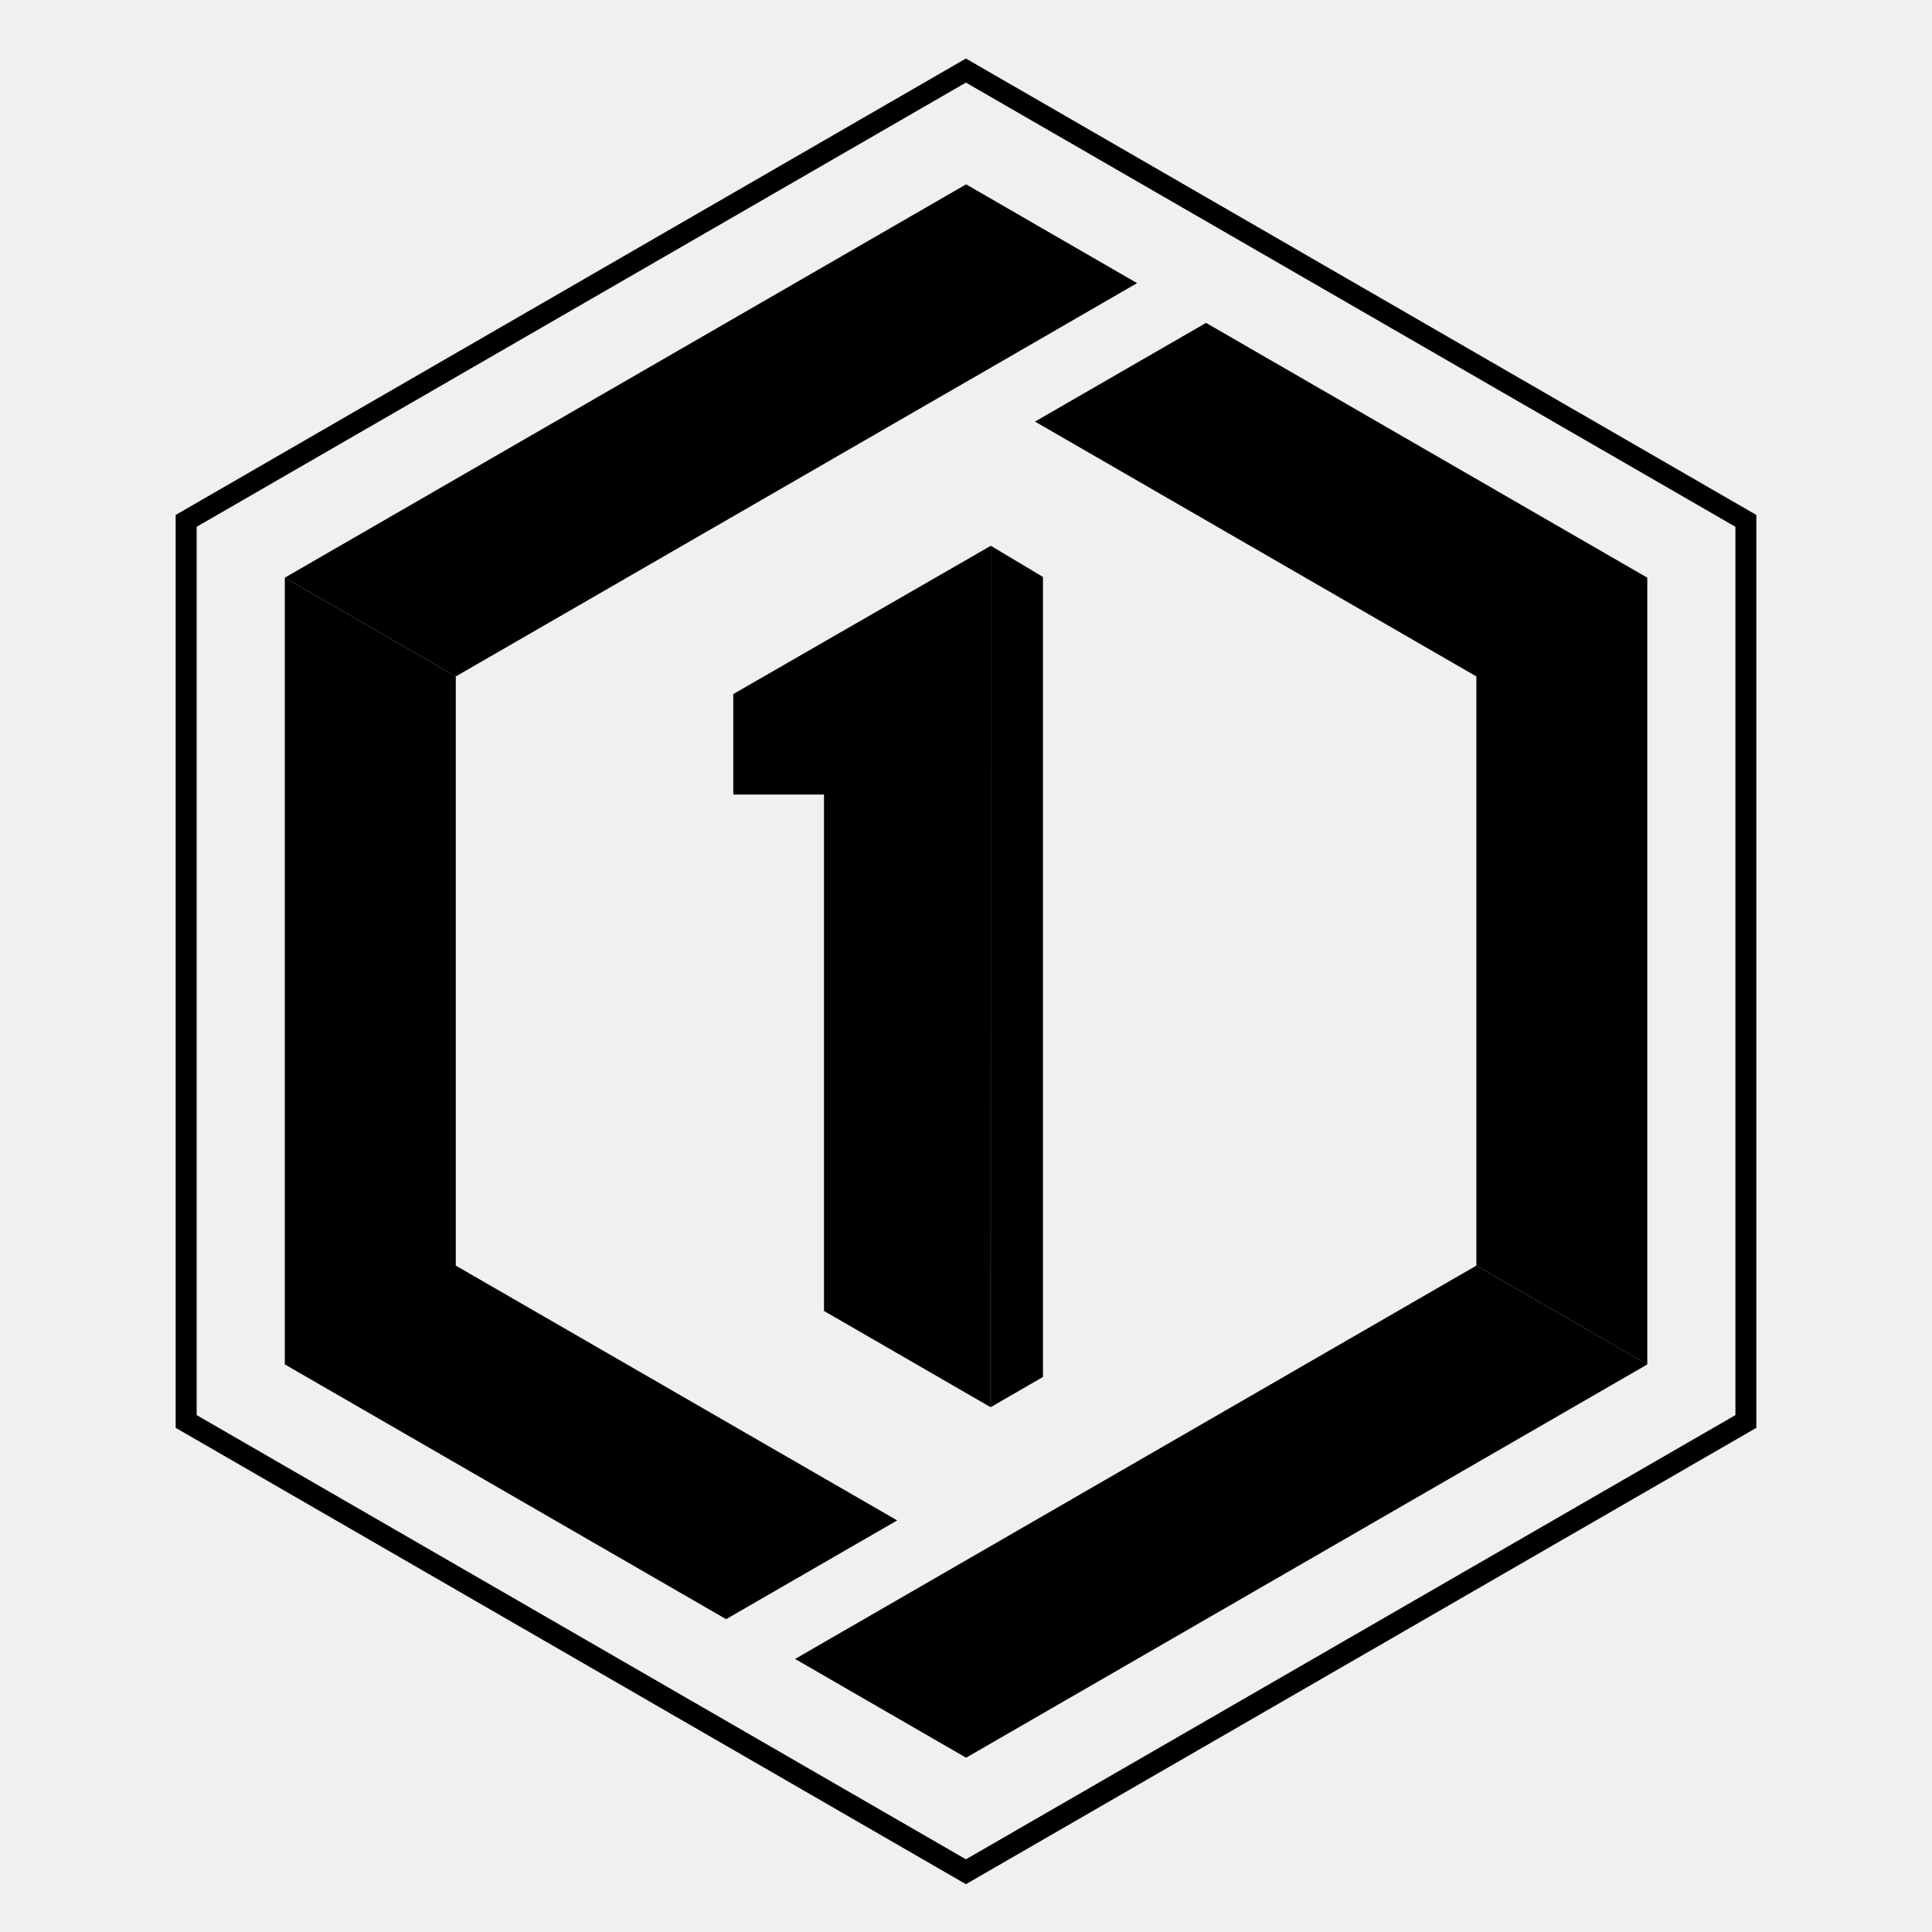
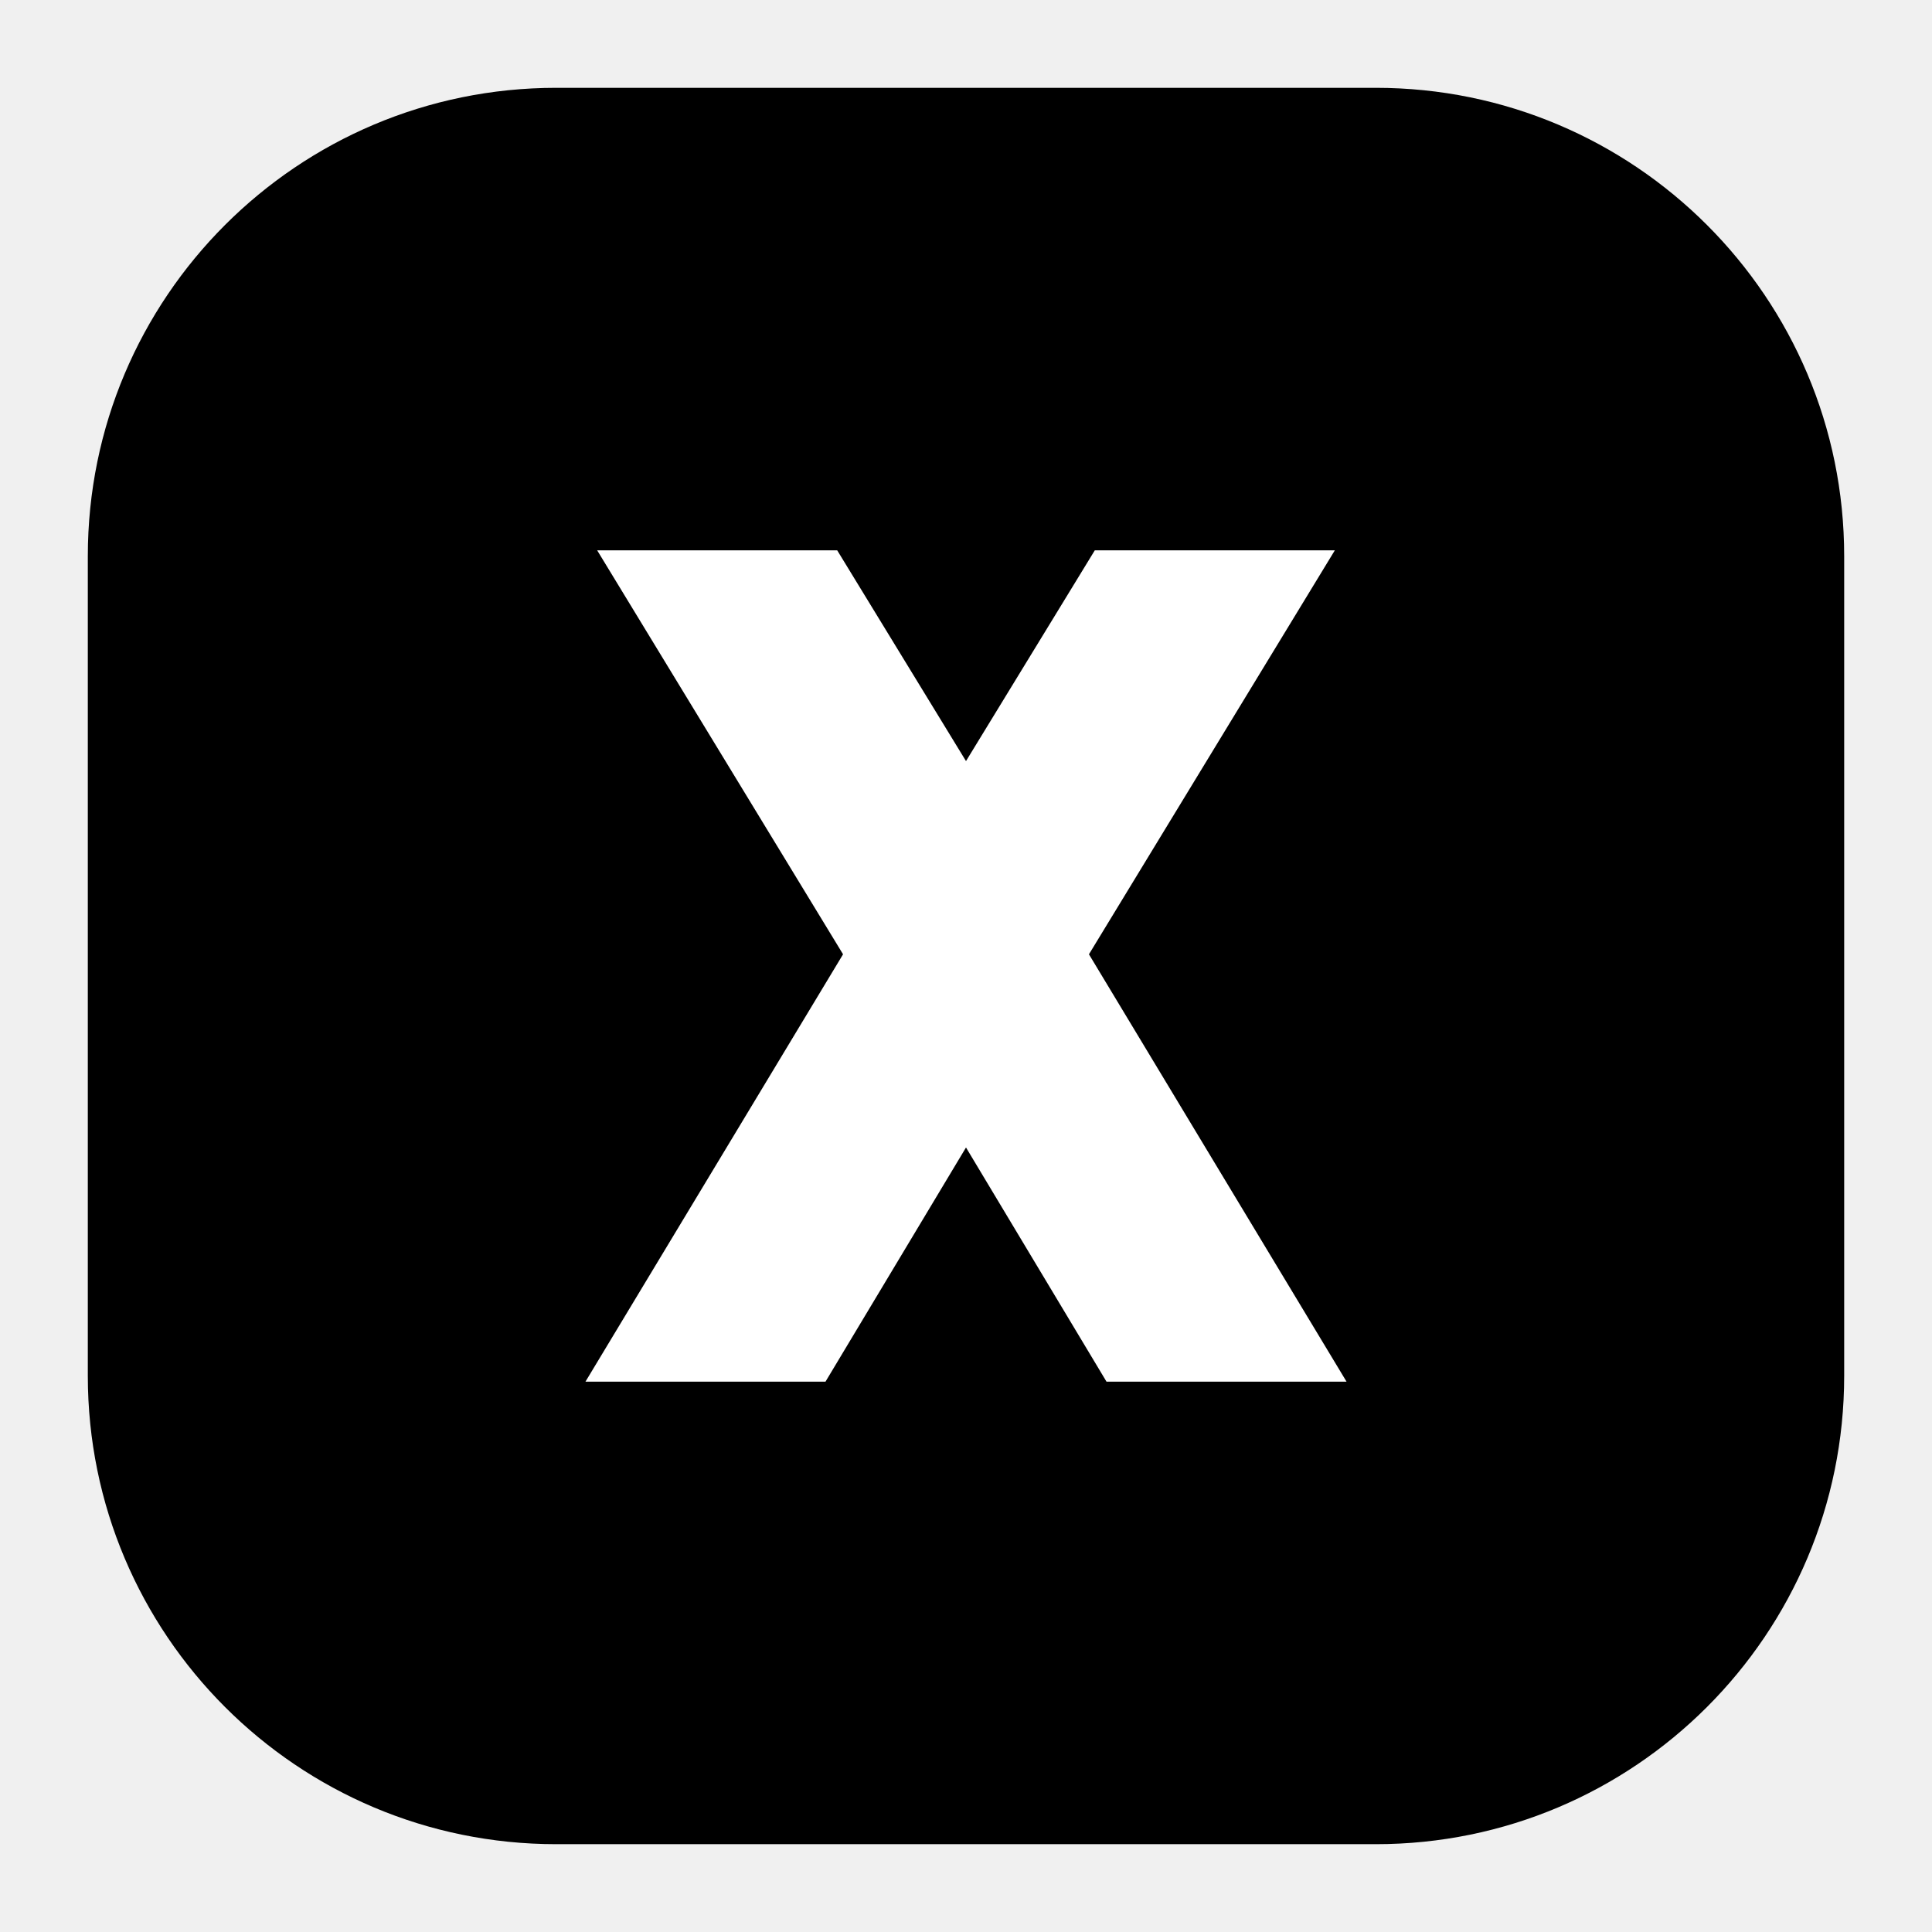
- <svg xmlns="http://www.w3.org/2000/svg" width="24" height="24" viewBox="0 0 24 24" fill="currentColor">
-   <path d="M11.145 18.887L5.662 15.722V8.403L3.538 7.176V16.949L9.02 20.114L11.145 18.887Z" />
-   <path d="M18.34 15.722L12.001 19.382L9.877 20.608L12.001 21.835L20.464 16.949L18.34 15.722Z" />
-   <path d="M12.002 4.744L14.125 3.517L12.001 2.29L3.538 7.176L5.662 8.403L12.001 4.744H12.002Z" />
-   <path d="M14.982 4.011L12.857 5.237L18.34 8.403V15.722L20.463 16.949V7.176L14.982 4.011Z" />
-   <path d="M11.999 1.026L21.558 6.544V17.579L11.999 23.097L2.443 17.579V6.544L11.999 1.026ZM11.999 0.727L2.182 6.397V17.737L11.999 23.406L21.818 17.737V6.397L11.999 0.727Z" />
-   <path d="M12.308 6.78L12.956 7.167V17.105L12.308 17.48V6.78Z" />
-   <path d="M12.308 6.78L9.109 8.622V9.87H10.236V16.285L12.306 17.481L12.308 6.78Z" />
+ <svg xmlns="http://www.w3.org/2000/svg" width="24" height="24" viewBox="0 0 33 33" fill="currentColor">
+   <rect x="1.5" y="1.5" width="30" height="30" rx="8" fill="currentColor" />
+   <path d="M10.2 9.4h4.1l2.2 3.6 2.2-3.6h4.1l-4.2 6.9 4.4 7.3h-4.1l-2.4-4-2.4 4h-4.1l4.4-7.3z" style="fill:#ffffff" />
</svg>
